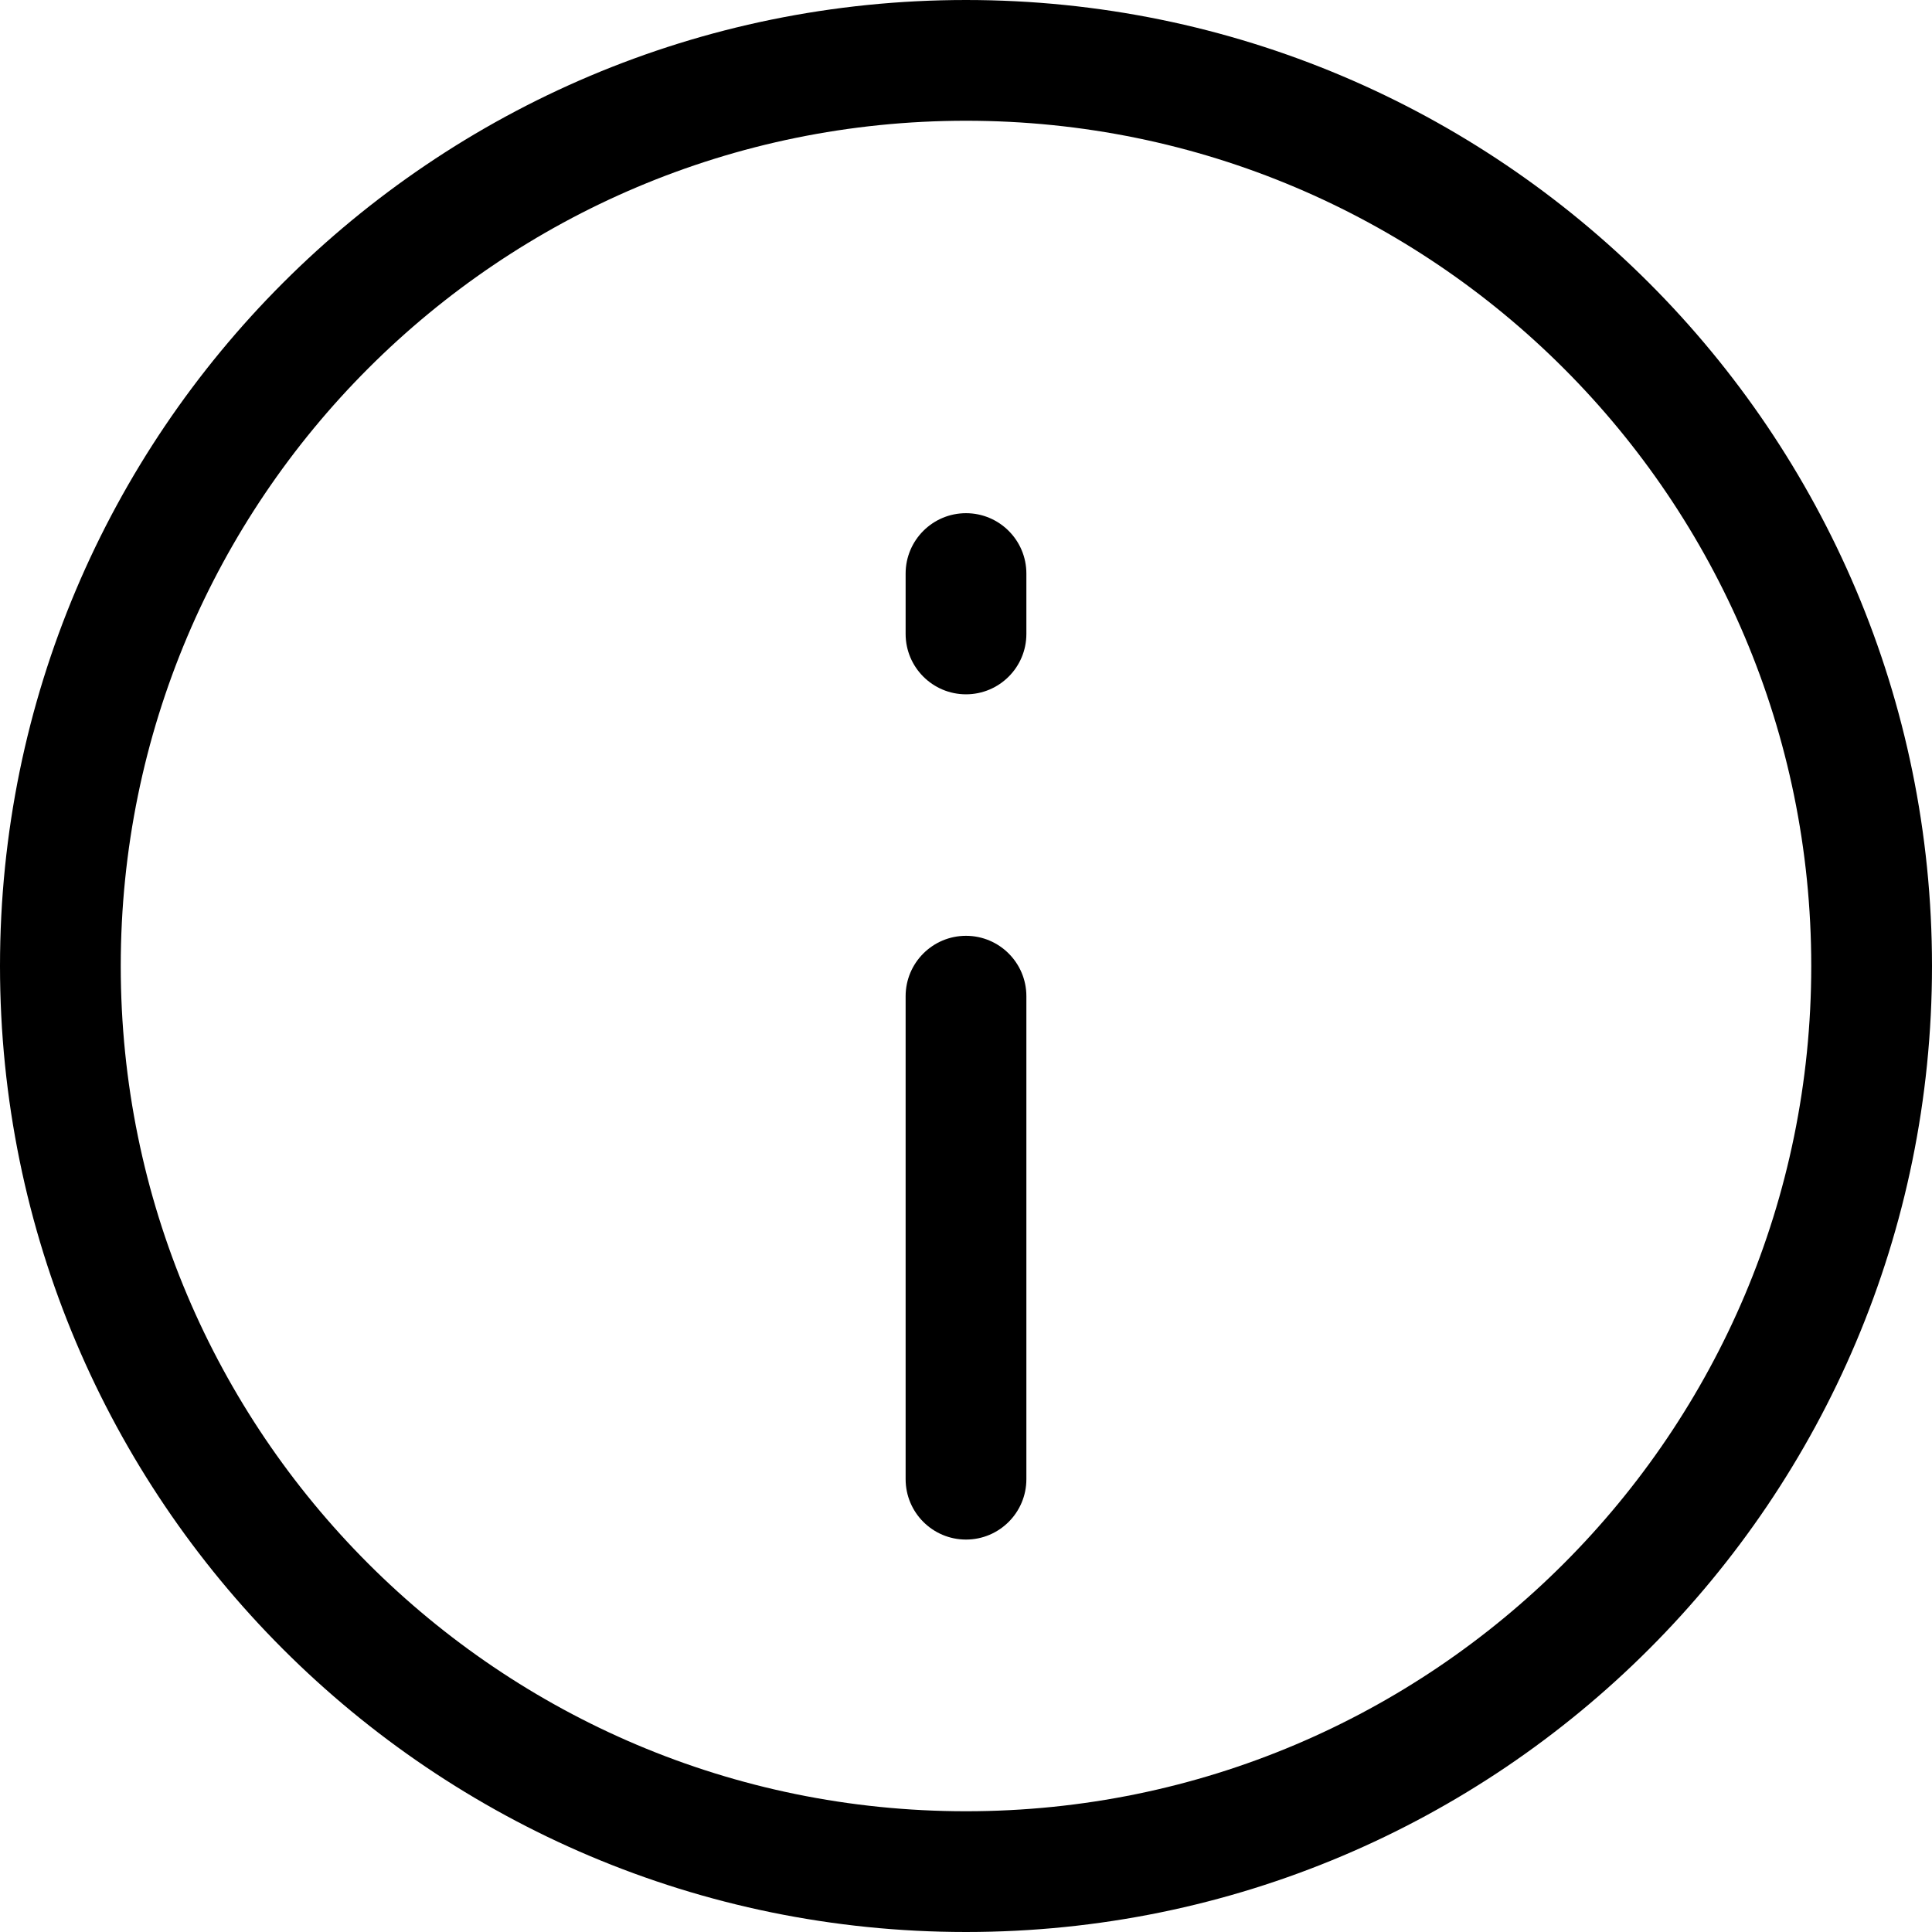
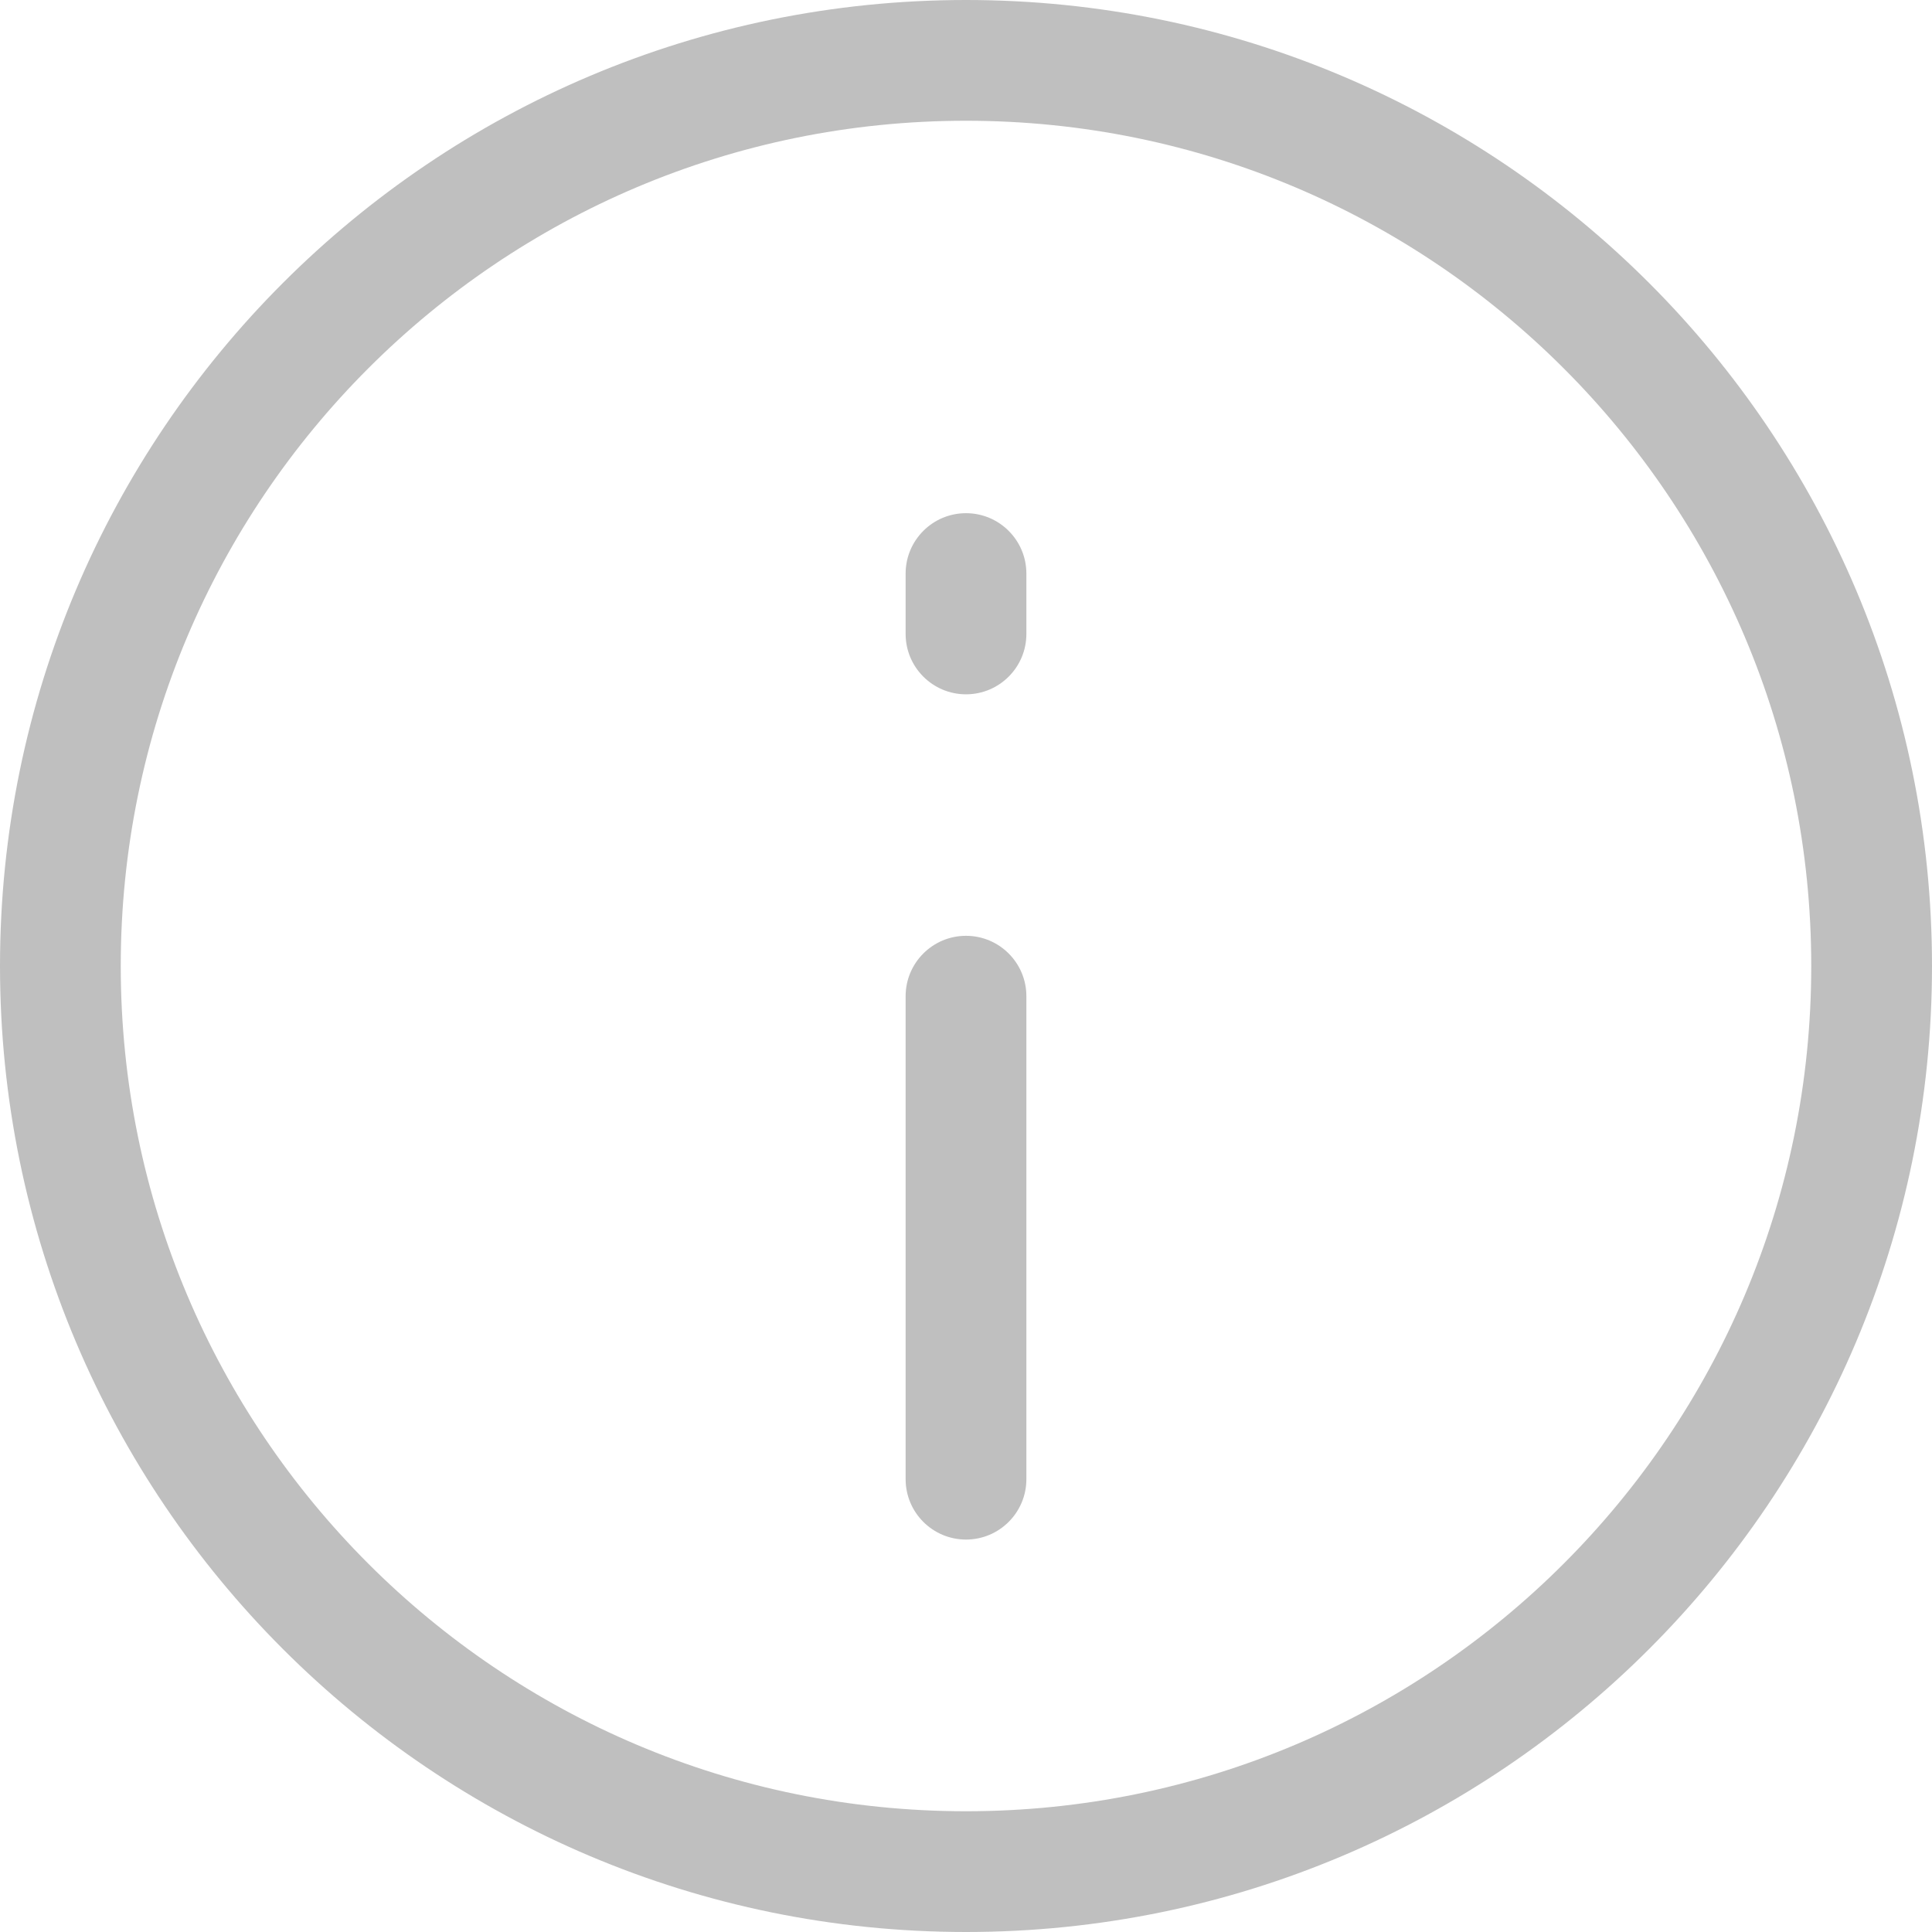
<svg xmlns="http://www.w3.org/2000/svg" width="16" height="16" viewBox="0 0 16 16" fill="none">
-   <rect x="0.5" y="0.5" width="15" height="15" rx="7.5" stroke="currentColor" />
-   <path d="M7.5 5.25V4.75C7.5 4.474 7.724 4.25 8 4.25C8.276 4.25 8.5 4.474 8.5 4.75V5.25C8.5 5.526 8.276 5.75 8 5.75C7.724 5.75 7.5 5.526 7.5 5.25Z" fill="currentColor" />
-   <path d="M7.5 12.25V8.25C7.5 7.974 7.724 7.75 8 7.75C8.276 7.75 8.5 7.974 8.5 8.25V12.25C8.5 12.526 8.276 12.75 8 12.75C7.724 12.75 7.5 12.526 7.5 12.25Z" fill="currentColor" />
+   <rect x="0.5" y="0.5" width="15" height="15" rx="7.5" stroke="#BFBFBF" />
+   <path d="M7.5 5.25V4.75C7.5 4.474 7.724 4.25 8 4.25C8.276 4.25 8.5 4.474 8.5 4.75V5.25C8.5 5.526 8.276 5.75 8 5.75C7.724 5.75 7.5 5.526 7.5 5.25Z" fill="#BFBFBF" />
+   <path d="M7.5 12.25V8.25C7.5 7.974 7.724 7.75 8 7.75C8.276 7.75 8.5 7.974 8.5 8.25V12.25C8.5 12.526 8.276 12.75 8 12.75C7.724 12.75 7.5 12.526 7.5 12.25Z" fill="#BFBFBF" />
</svg>
